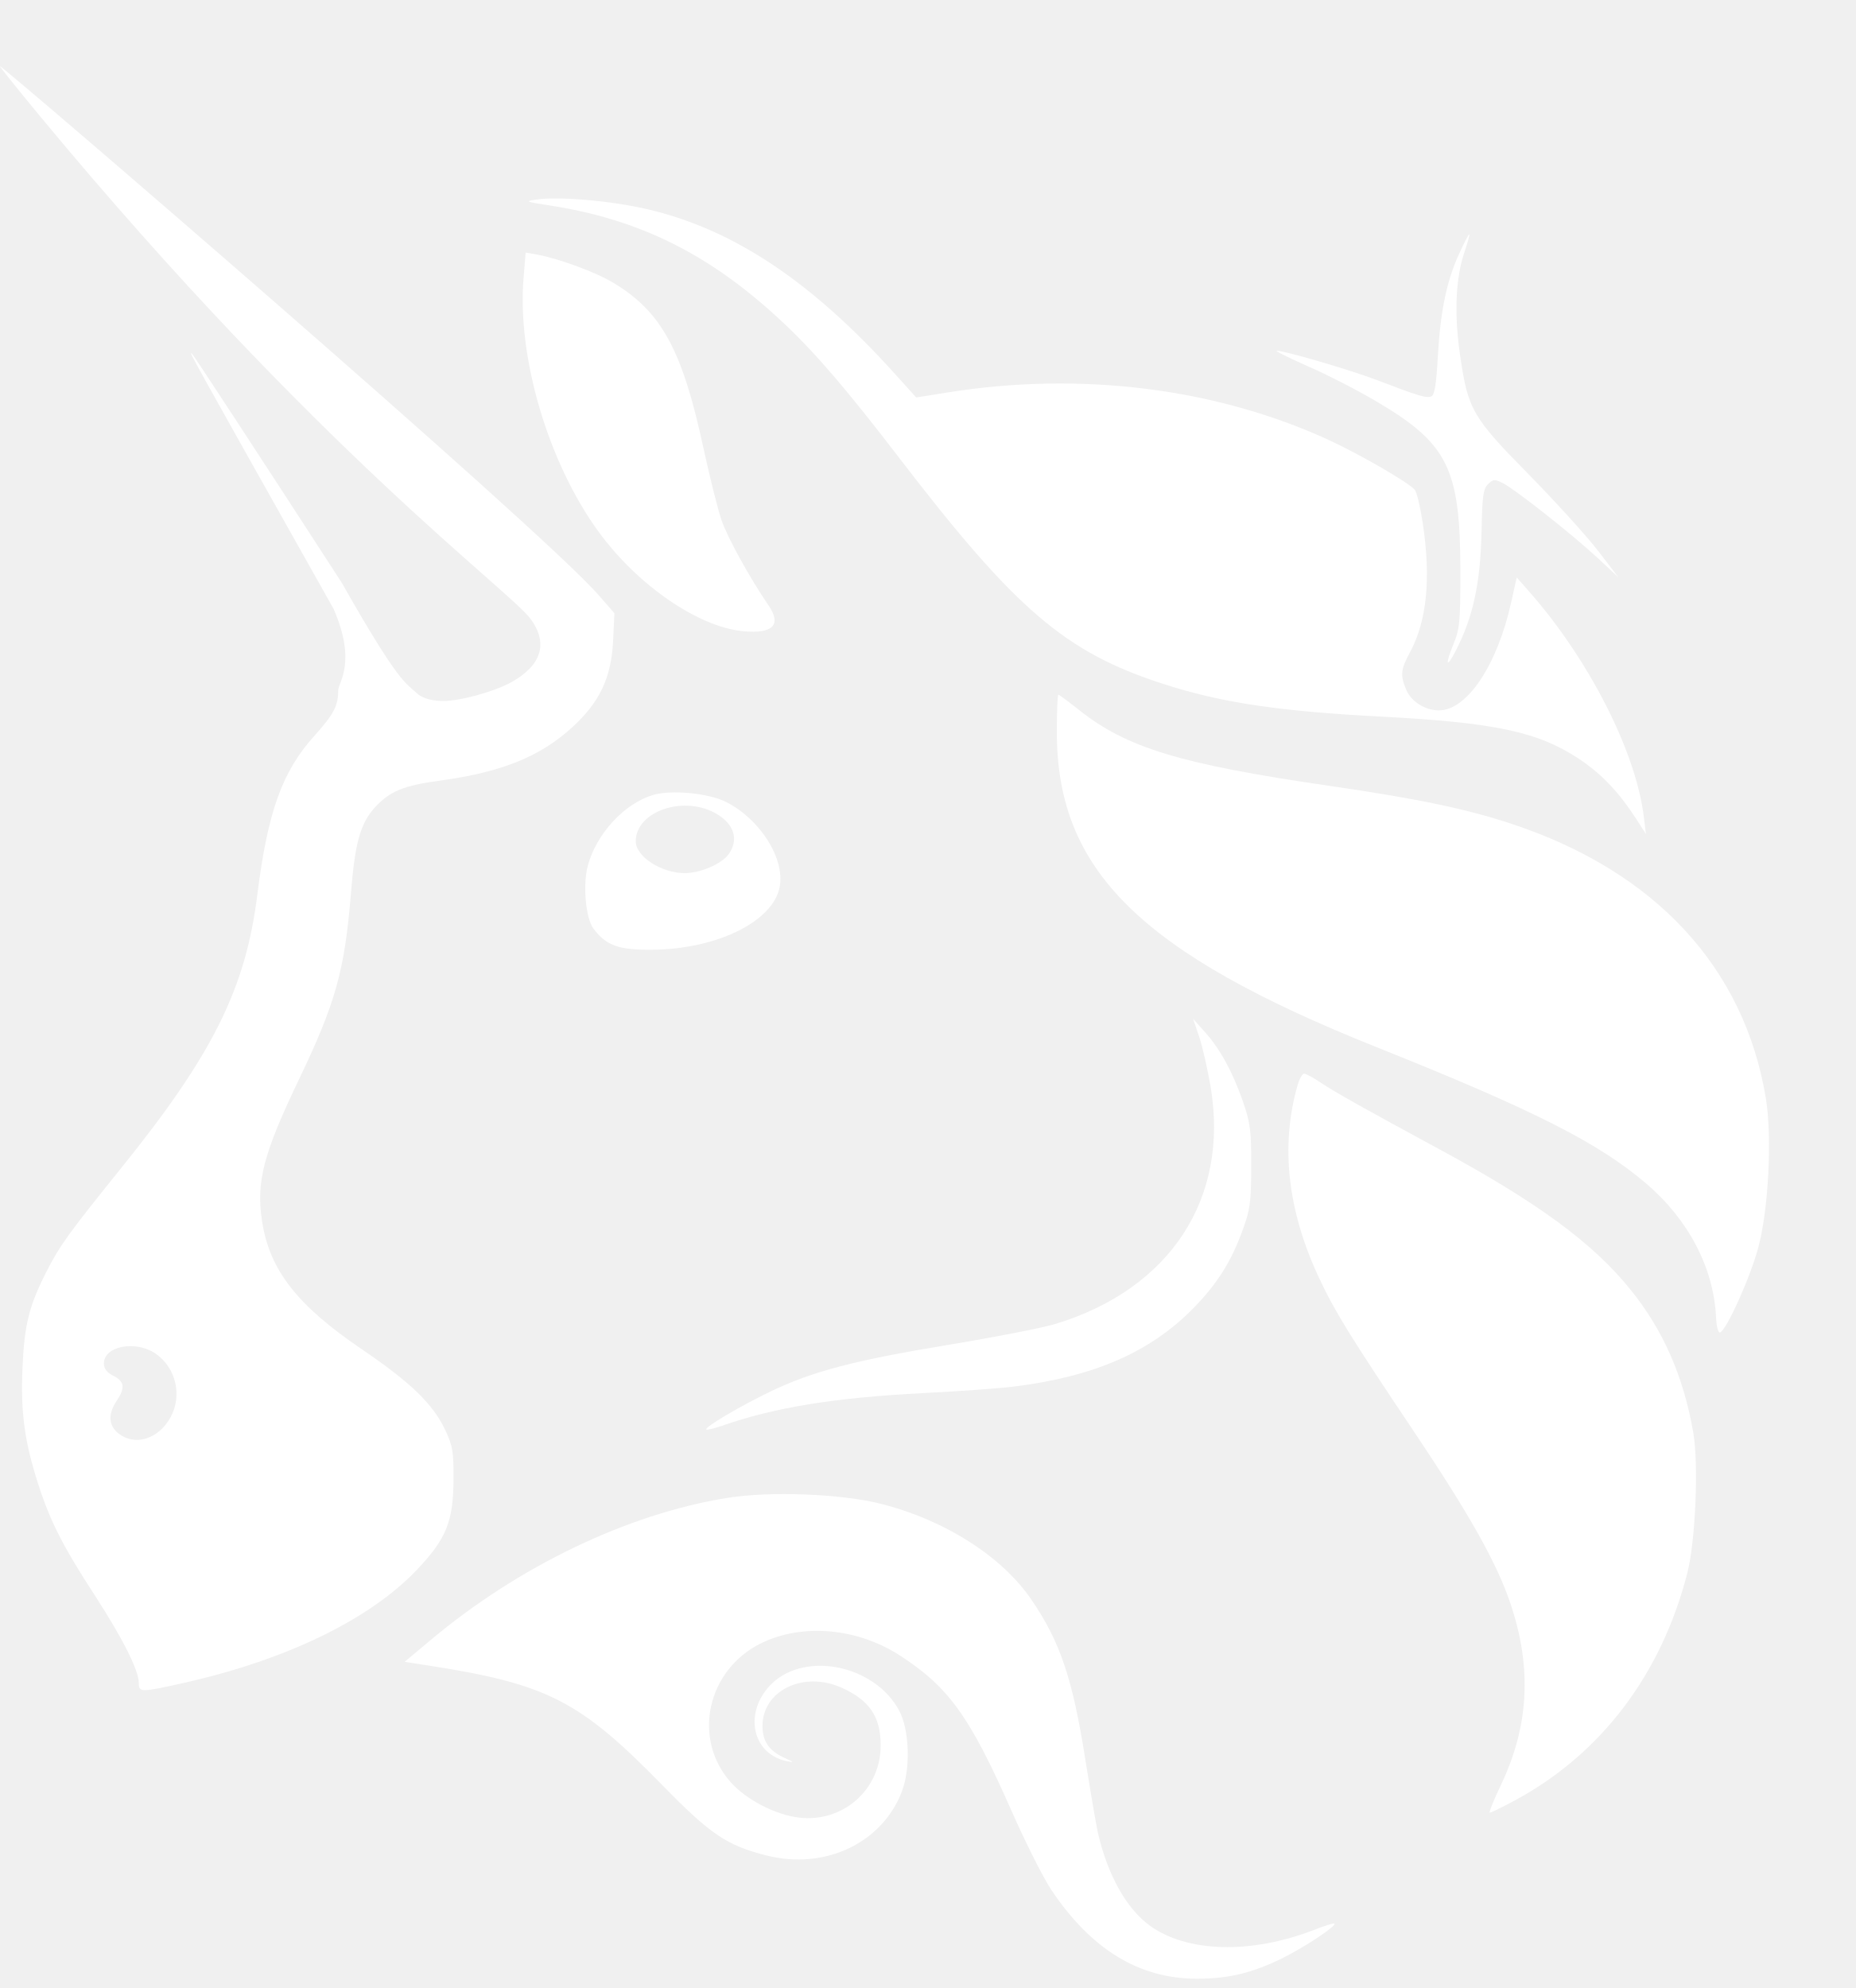
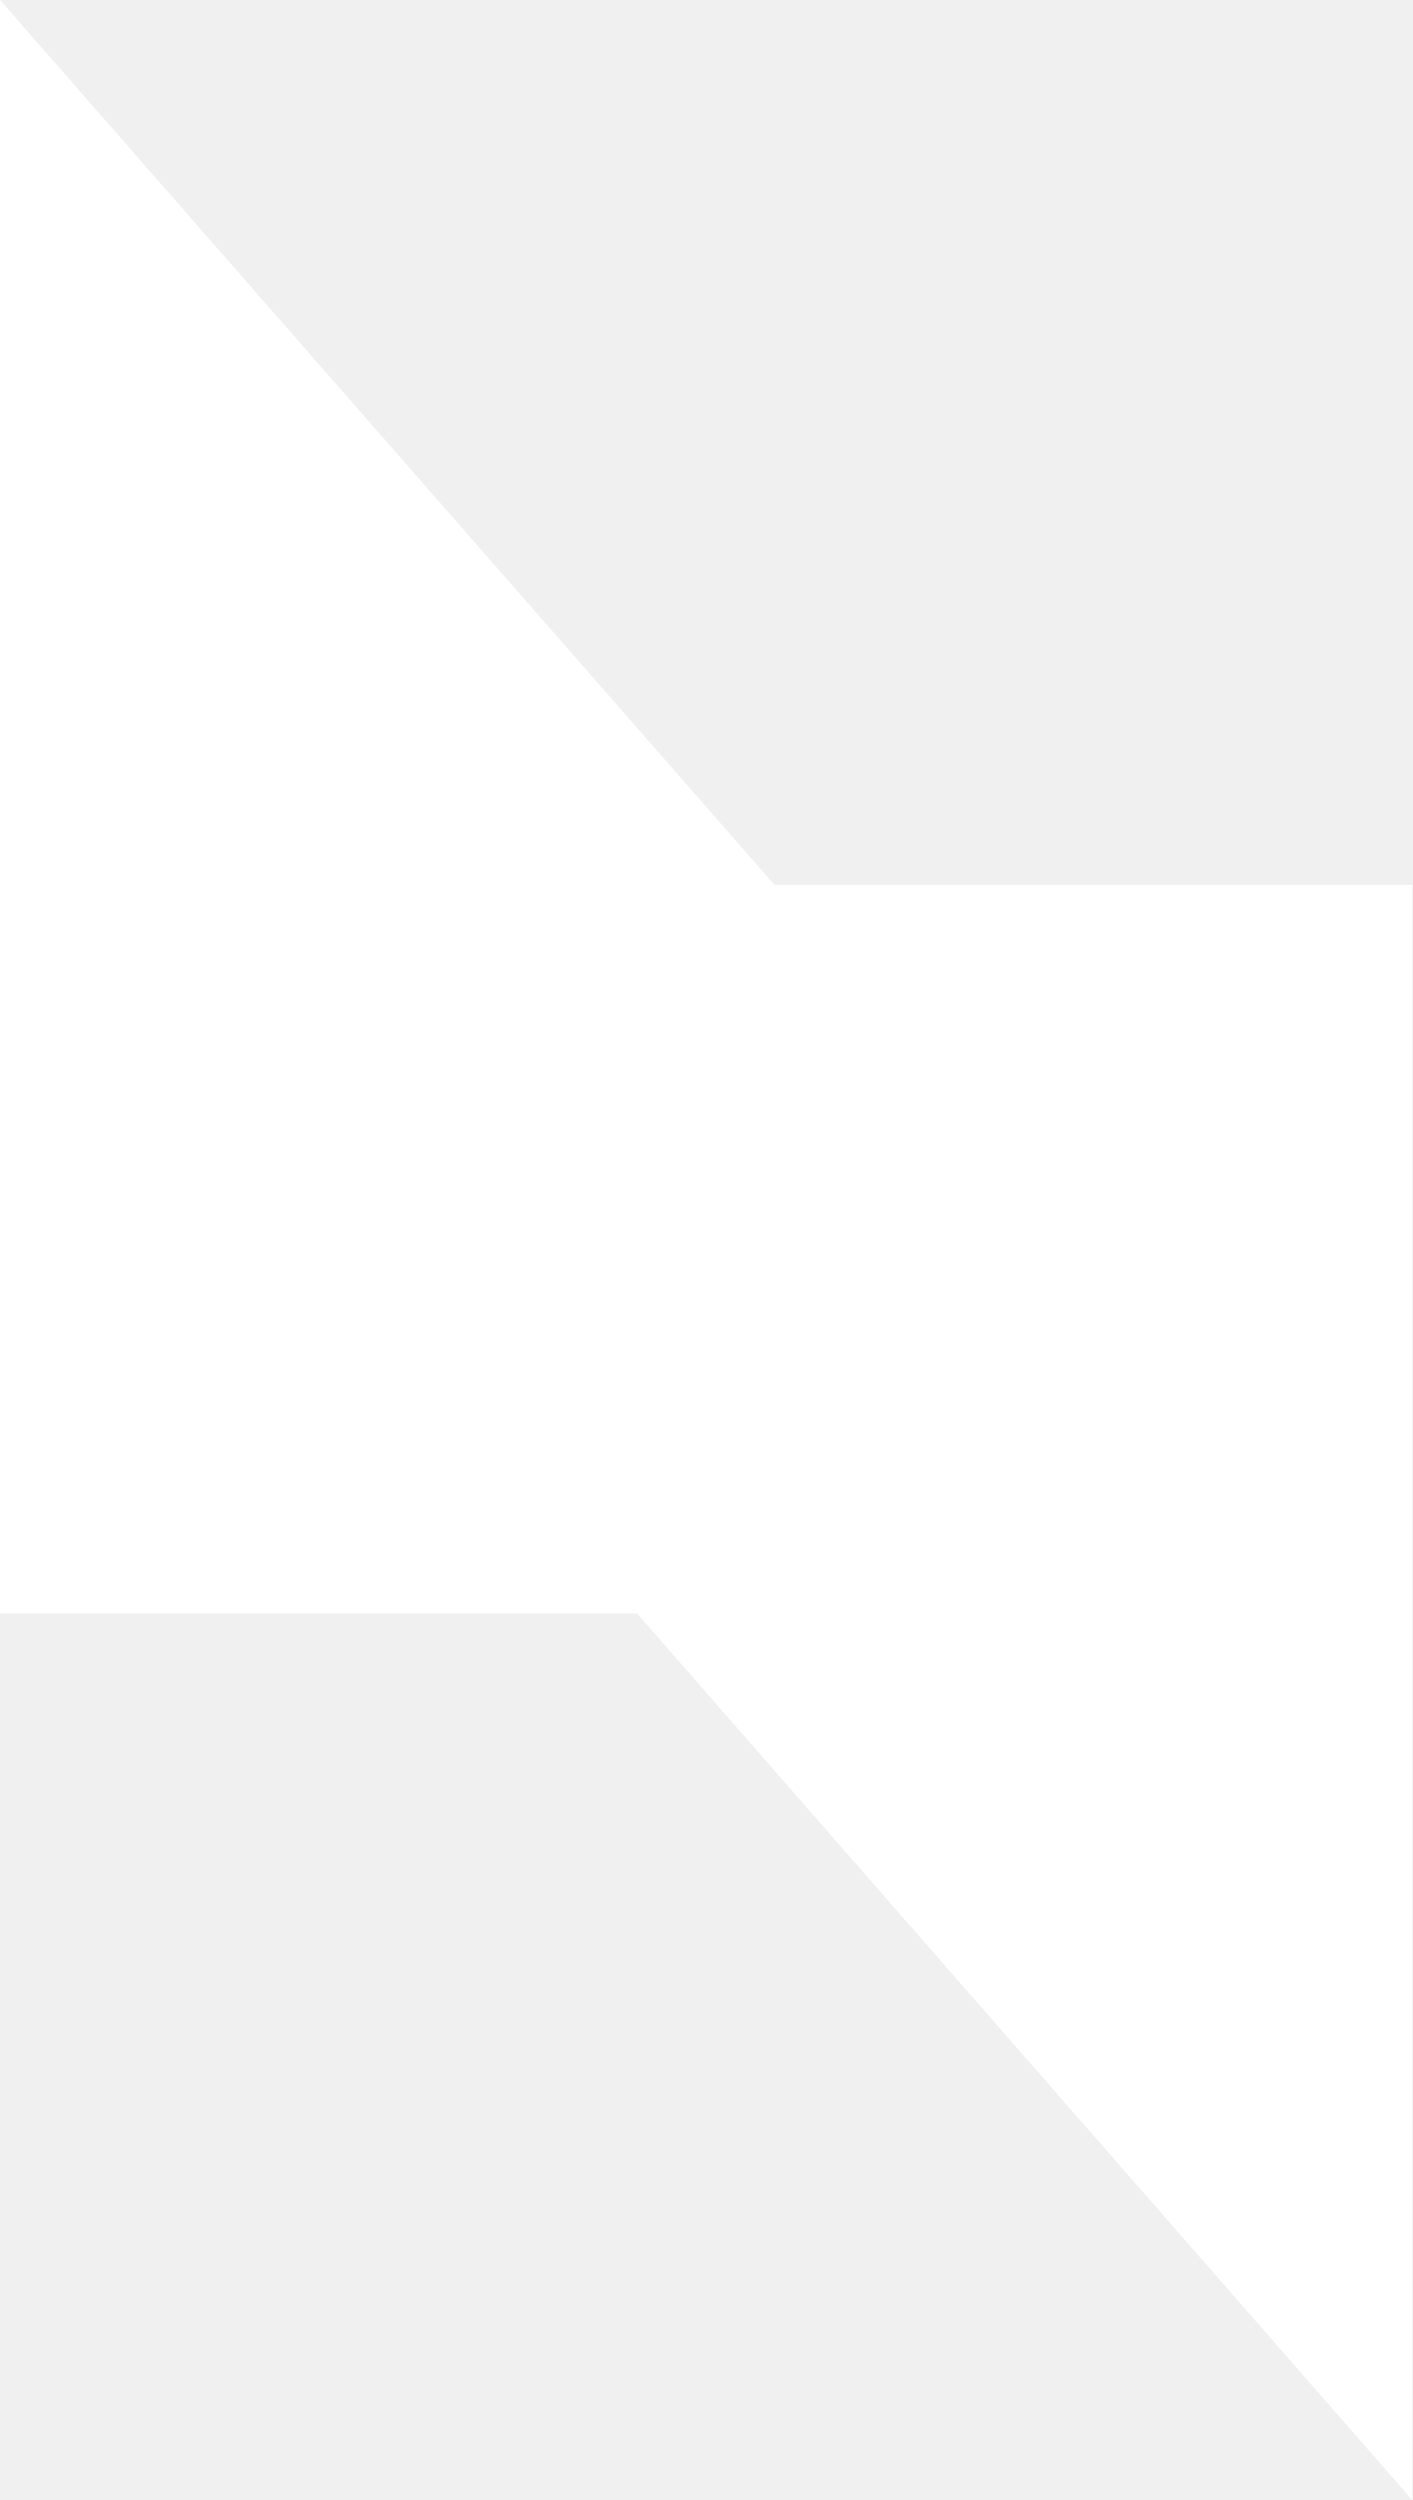
- <svg xmlns="http://www.w3.org/2000/svg" width="14" height="15" viewBox="0 0 14 15" fill="none">
-   <path d="M4.152 1.551C3.964 1.522 3.956 1.519 4.045 1.506C4.214 1.48 4.615 1.515 4.891 1.58C5.535 1.732 6.121 2.122 6.747 2.815L6.913 2.999L7.151 2.961C8.153 2.801 9.172 2.928 10.024 3.319C10.259 3.427 10.629 3.641 10.675 3.696C10.69 3.714 10.717 3.827 10.735 3.947C10.798 4.365 10.767 4.684 10.638 4.923C10.568 5.053 10.564 5.094 10.611 5.206C10.649 5.294 10.753 5.36 10.857 5.36C11.069 5.36 11.297 5.019 11.402 4.546L11.444 4.357L11.527 4.451C11.983 4.965 12.342 5.665 12.403 6.163L12.419 6.293L12.343 6.175C12.211 5.972 12.078 5.833 11.908 5.722C11.602 5.521 11.279 5.452 10.422 5.407C9.648 5.367 9.21 5.301 8.776 5.16C8.037 4.921 7.665 4.602 6.787 3.458C6.397 2.949 6.157 2.668 5.917 2.442C5.372 1.927 4.837 1.657 4.152 1.551Z" fill="white" />
-   <path d="M10.849 2.686C10.869 2.346 10.915 2.121 11.009 1.916C11.046 1.835 11.08 1.768 11.086 1.768C11.091 1.768 11.075 1.828 11.05 1.901C10.982 2.101 10.971 2.373 11.018 2.69C11.077 3.092 11.111 3.15 11.539 3.584C11.739 3.788 11.972 4.045 12.057 4.155L12.211 4.356L12.057 4.212C11.869 4.037 11.436 3.695 11.341 3.646C11.277 3.614 11.267 3.614 11.228 3.653C11.191 3.689 11.184 3.743 11.179 3.999C11.171 4.398 11.116 4.654 10.984 4.91C10.913 5.048 10.902 5.019 10.966 4.862C11.014 4.746 11.019 4.694 11.019 4.308C11.018 3.533 10.925 3.346 10.382 3.027C10.245 2.946 10.018 2.829 9.878 2.768C9.739 2.706 9.628 2.652 9.632 2.648C9.647 2.633 10.177 2.787 10.39 2.868C10.708 2.99 10.76 3.005 10.799 2.991C10.824 2.981 10.837 2.906 10.849 2.686Z" fill="white" />
-   <path d="M4.517 4.013C4.136 3.491 3.899 2.69 3.951 2.091L3.966 1.906L4.053 1.921C4.217 1.951 4.498 2.055 4.63 2.135C4.991 2.353 5.148 2.64 5.307 3.378C5.354 3.594 5.415 3.839 5.443 3.922C5.488 4.055 5.66 4.366 5.799 4.568C5.899 4.714 5.833 4.783 5.611 4.763C5.272 4.733 4.813 4.418 4.517 4.013Z" fill="white" />
-   <path d="M10.386 7.901C8.602 7.187 7.974 6.567 7.974 5.522C7.974 5.368 7.979 5.242 7.986 5.242C7.992 5.242 8.061 5.293 8.139 5.355C8.501 5.643 8.906 5.766 10.027 5.929C10.688 6.025 11.059 6.102 11.402 6.215C12.49 6.574 13.164 7.302 13.325 8.294C13.371 8.583 13.344 9.123 13.268 9.408C13.209 9.633 13.026 10.039 12.978 10.054C12.964 10.059 12.951 10.008 12.948 9.938C12.93 9.566 12.74 9.203 12.422 8.931C12.06 8.622 11.575 8.376 10.386 7.901Z" fill="white" />
-   <path d="M9.134 8.197C9.111 8.065 9.073 7.896 9.048 7.822L9.002 7.687L9.087 7.782C9.204 7.912 9.296 8.079 9.375 8.302C9.434 8.472 9.441 8.522 9.441 8.798C9.44 9.069 9.433 9.126 9.377 9.279C9.29 9.52 9.182 9.69 9.001 9.874C8.675 10.204 8.256 10.386 7.651 10.462C7.546 10.475 7.24 10.497 6.971 10.511C6.292 10.546 5.845 10.619 5.444 10.759C5.386 10.779 5.335 10.791 5.329 10.786C5.313 10.77 5.587 10.608 5.812 10.5C6.13 10.347 6.447 10.264 7.157 10.147C7.508 10.089 7.87 10.018 7.962 9.99C8.83 9.726 9.277 9.043 9.134 8.197Z" fill="white" />
-   <path d="M9.952 9.641C9.715 9.135 9.66 8.646 9.79 8.19C9.804 8.141 9.826 8.101 9.84 8.101C9.853 8.101 9.909 8.131 9.964 8.168C10.073 8.241 10.292 8.364 10.876 8.68C11.604 9.075 12.02 9.38 12.302 9.73C12.549 10.035 12.702 10.384 12.776 10.808C12.818 11.049 12.793 11.628 12.731 11.87C12.535 12.634 12.08 13.234 11.431 13.584C11.336 13.635 11.251 13.677 11.241 13.677C11.232 13.678 11.267 13.59 11.318 13.483C11.537 13.029 11.562 12.588 11.396 12.097C11.295 11.796 11.089 11.429 10.673 10.808C10.189 10.087 10.071 9.895 9.952 9.641Z" fill="white" />
-   <path d="M3.25 12.374C3.913 11.818 4.736 11.423 5.487 11.302C5.81 11.25 6.349 11.271 6.648 11.347C7.128 11.469 7.558 11.742 7.781 12.068C7.999 12.387 8.093 12.664 8.19 13.282C8.229 13.525 8.271 13.77 8.283 13.825C8.356 14.145 8.499 14.401 8.675 14.529C8.956 14.733 9.439 14.746 9.914 14.562C9.994 14.53 10.064 14.509 10.069 14.514C10.086 14.531 9.847 14.69 9.678 14.774C9.451 14.886 9.271 14.93 9.031 14.93C8.596 14.93 8.235 14.71 7.934 14.262C7.874 14.173 7.741 13.909 7.637 13.674C7.319 12.953 7.162 12.733 6.793 12.493C6.471 12.283 6.056 12.246 5.744 12.398C5.335 12.598 5.22 13.118 5.514 13.448C5.631 13.579 5.848 13.692 6.026 13.714C6.359 13.755 6.645 13.504 6.645 13.17C6.645 12.953 6.561 12.829 6.35 12.734C6.061 12.605 5.752 12.756 5.753 13.025C5.754 13.14 5.804 13.212 5.92 13.264C5.994 13.298 5.996 13.3 5.935 13.288C5.671 13.233 5.609 12.916 5.821 12.706C6.077 12.454 6.605 12.565 6.786 12.91C6.862 13.055 6.871 13.343 6.805 13.517C6.656 13.907 6.223 14.112 5.783 14C5.484 13.924 5.362 13.842 5.001 13.473C4.374 12.831 4.131 12.706 3.227 12.566L3.053 12.539L3.25 12.374Z" fill="white" />
-   <path fill-rule="evenodd" clip-rule="evenodd" d="M0.308 0.884C2.402 3.41 3.845 4.452 4.005 4.672C4.137 4.854 4.087 5.018 3.861 5.146C3.735 5.217 3.475 5.289 3.346 5.289C3.199 5.289 3.148 5.233 3.148 5.233C3.063 5.153 3.015 5.167 2.578 4.396C1.972 3.46 1.464 2.684 1.45 2.671C1.418 2.641 1.419 2.642 2.517 4.594C2.694 5.001 2.552 5.15 2.552 5.208C2.552 5.326 2.519 5.388 2.373 5.551C2.129 5.821 2.02 6.125 1.941 6.754C1.853 7.459 1.605 7.957 0.917 8.81C0.515 9.309 0.449 9.4 0.347 9.602C0.219 9.855 0.184 9.997 0.17 10.316C0.155 10.655 0.184 10.873 0.288 11.197C0.379 11.48 0.474 11.666 0.717 12.04C0.926 12.363 1.047 12.603 1.047 12.697C1.047 12.771 1.061 12.771 1.386 12.698C2.163 12.524 2.794 12.217 3.149 11.841C3.369 11.608 3.42 11.48 3.422 11.161C3.423 10.953 3.416 10.909 3.359 10.789C3.267 10.594 3.099 10.431 2.728 10.179C2.243 9.85 2.035 9.584 1.978 9.219C1.931 8.919 1.986 8.708 2.254 8.148C2.532 7.569 2.601 7.322 2.648 6.739C2.678 6.362 2.719 6.213 2.828 6.093C2.942 5.969 3.044 5.927 3.326 5.889C3.785 5.826 4.077 5.708 4.317 5.488C4.525 5.298 4.612 5.114 4.626 4.837L4.636 4.627L4.519 4.493C4.098 4.004 0.026 0.5 0 0.5C-0.005 0.5 0.133 0.673 0.308 0.884ZM1.284 10.699C1.379 10.531 1.328 10.316 1.169 10.21C1.018 10.111 0.784 10.158 0.784 10.287C0.784 10.327 0.806 10.356 0.856 10.381C0.94 10.424 0.946 10.472 0.88 10.57C0.813 10.67 0.819 10.757 0.895 10.817C1.018 10.912 1.192 10.86 1.284 10.699Z" fill="white" />
-   <path fill-rule="evenodd" clip-rule="evenodd" d="M4.925 5.999C4.71 6.064 4.501 6.291 4.436 6.529C4.396 6.674 4.419 6.929 4.478 7.007C4.574 7.134 4.666 7.168 4.917 7.166C5.407 7.163 5.833 6.954 5.883 6.692C5.923 6.478 5.736 6.181 5.478 6.051C5.345 5.984 5.062 5.957 4.925 5.999ZM5.499 6.444C5.574 6.337 5.541 6.222 5.412 6.144C5.168 5.995 4.797 6.118 4.797 6.348C4.797 6.463 4.99 6.588 5.167 6.588C5.285 6.588 5.446 6.518 5.499 6.444Z" fill="white" />
+ <svg xmlns="http://www.w3.org/2000/svg" id="Layer_1" data-name="Layer 1" viewBox="0 0 81.4 144.1">
+   <defs>
+     <style>.cls-1{fill:#fff;}</style>
+   </defs>
+   <polygon class="cls-1" points="81.4 144.1 81.4 51 0 51 81.4 144.1" />
+   <polygon class="cls-1" points="0 0 0 93 81.4 93 0 0" />
</svg>
